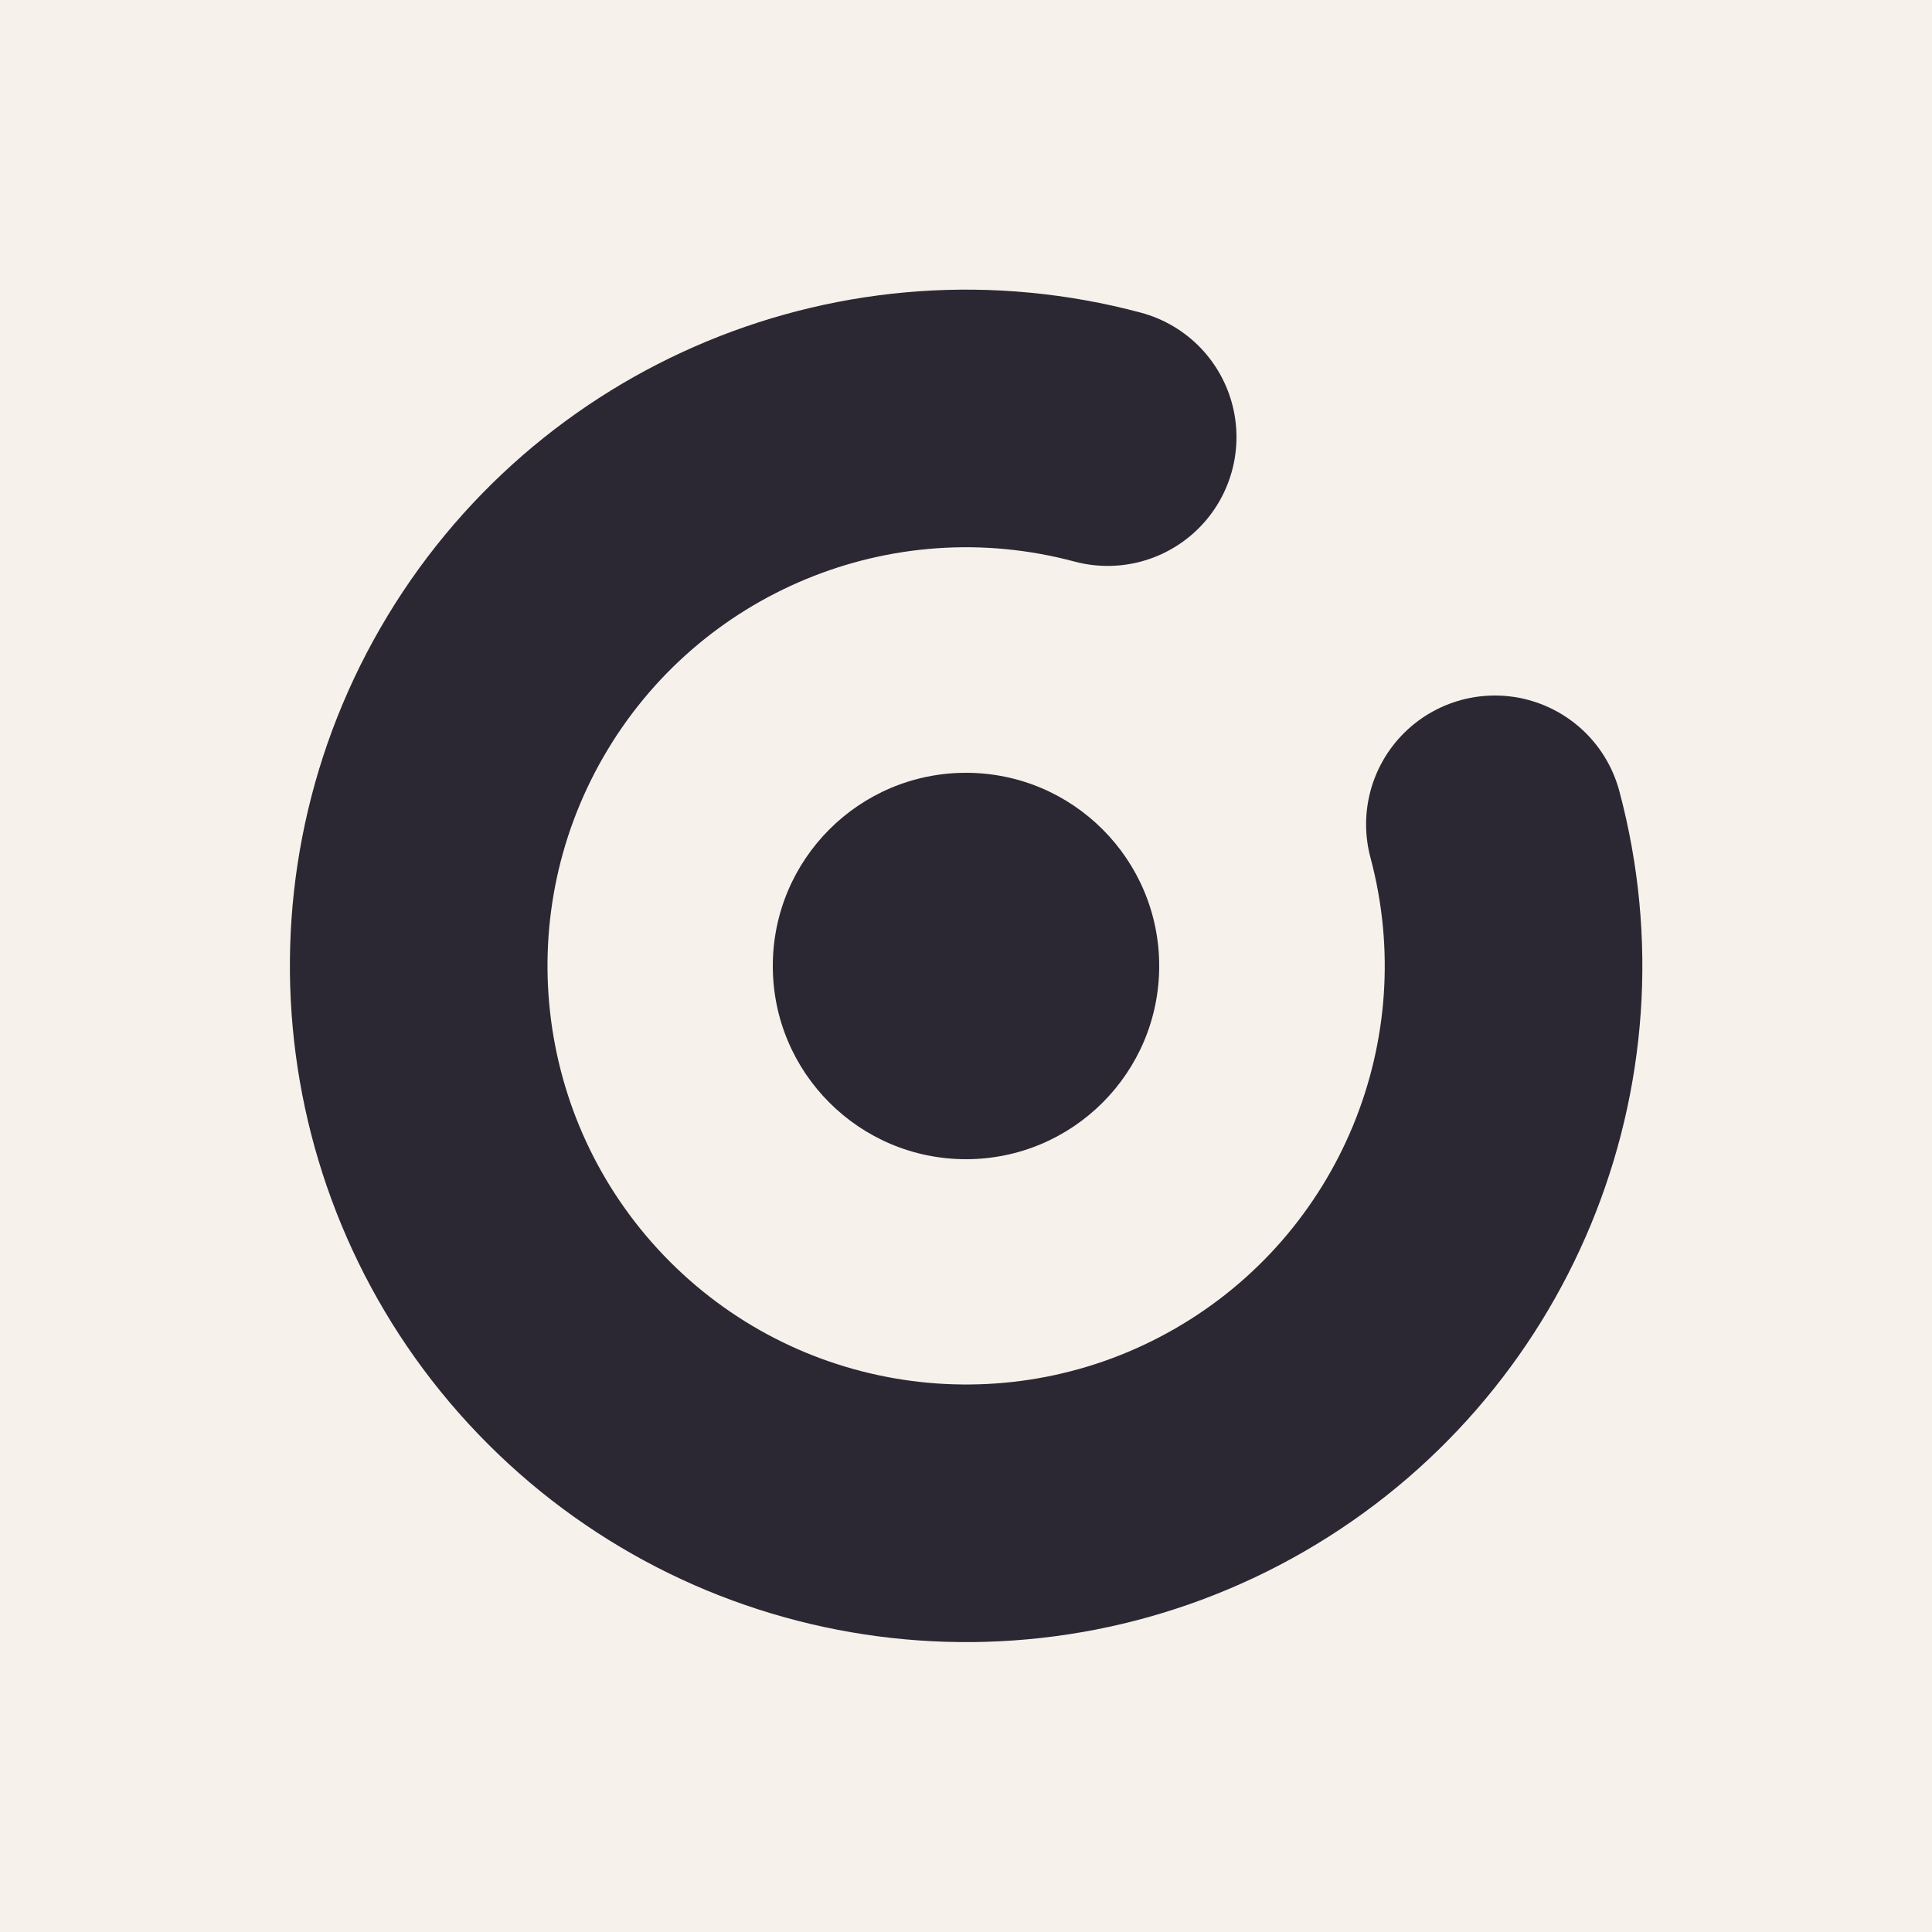
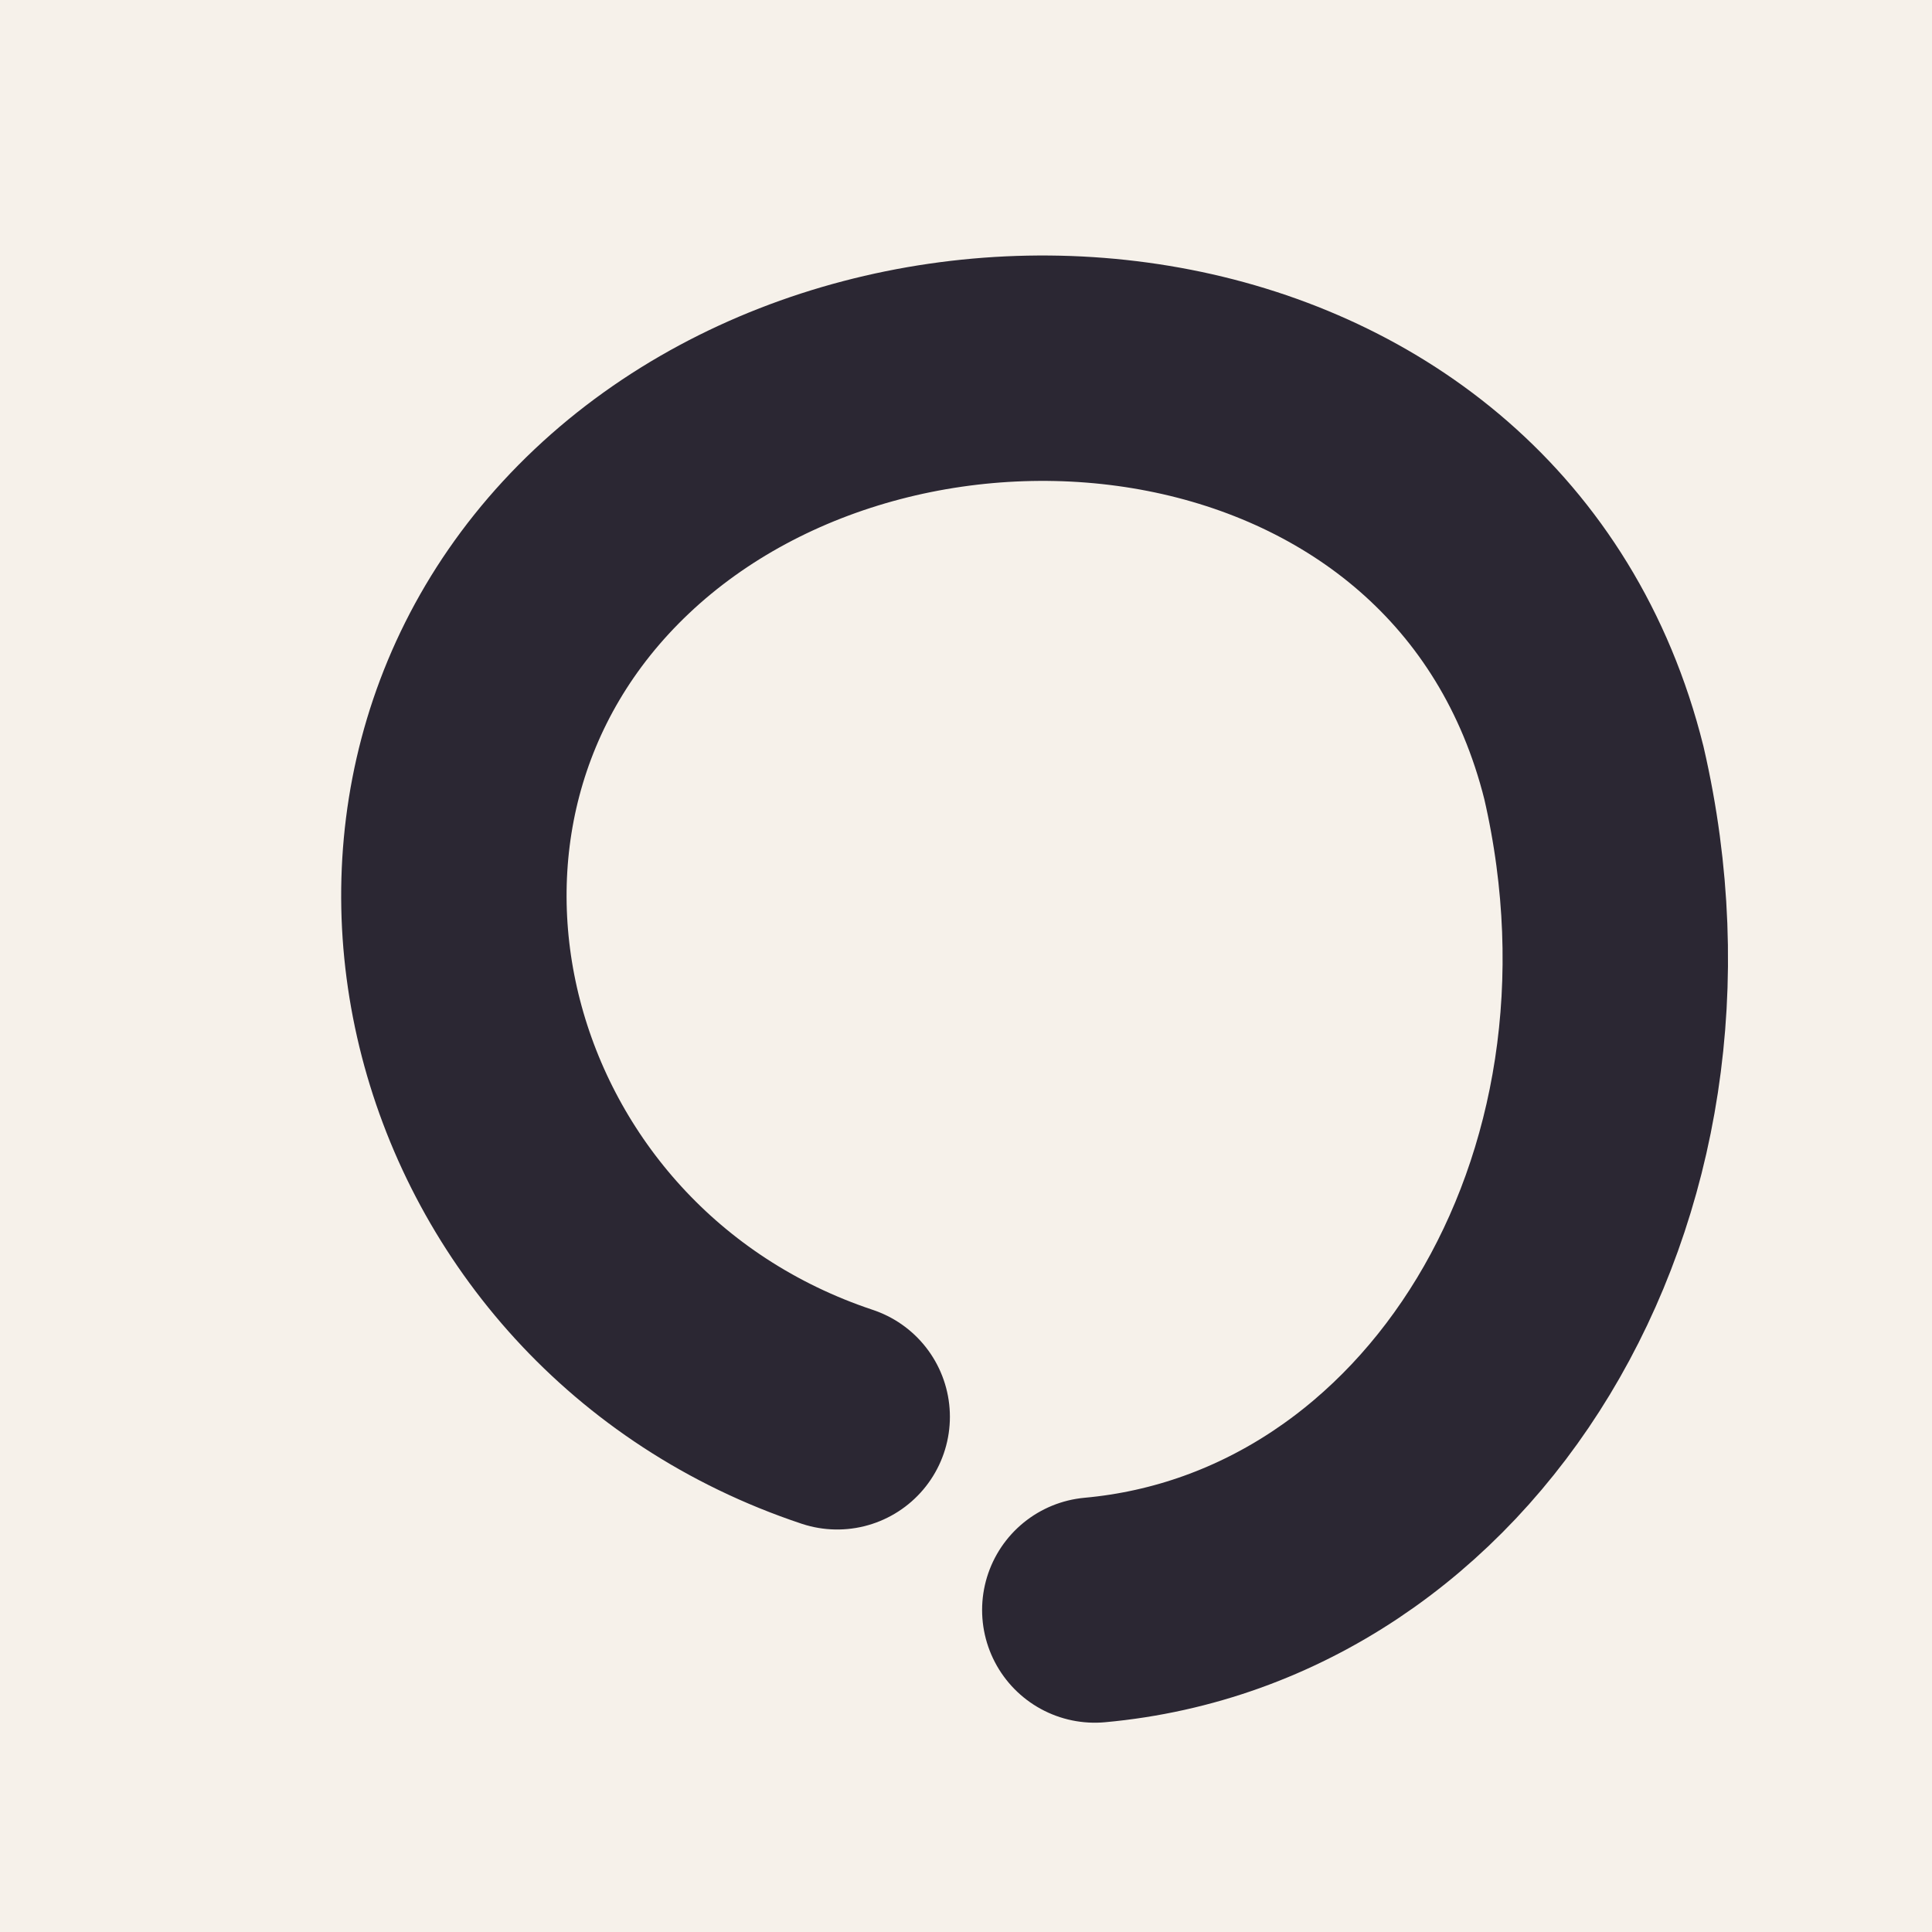
<svg xmlns="http://www.w3.org/2000/svg" viewBox="0 0 240 240">
  <rect width="240" height="240" fill="#f6f1ea" />
-   <path d="M185.7 102.4 A 68 68 0 1 1 137.6 54.3" stroke="#2b2733" stroke-width="32" stroke-linecap="round" fill="none" />
-   <circle cx="120" cy="120" r="24" fill="#2b2733" />
+   <path d="M104 176 C 56 160, 40 100, 76 66 C 112 32, 184 40, 198 96 C 210 148, 180 196, 136 200" stroke="#2b2733" stroke-width="28" stroke-linecap="round" fill="none" />
</svg>
